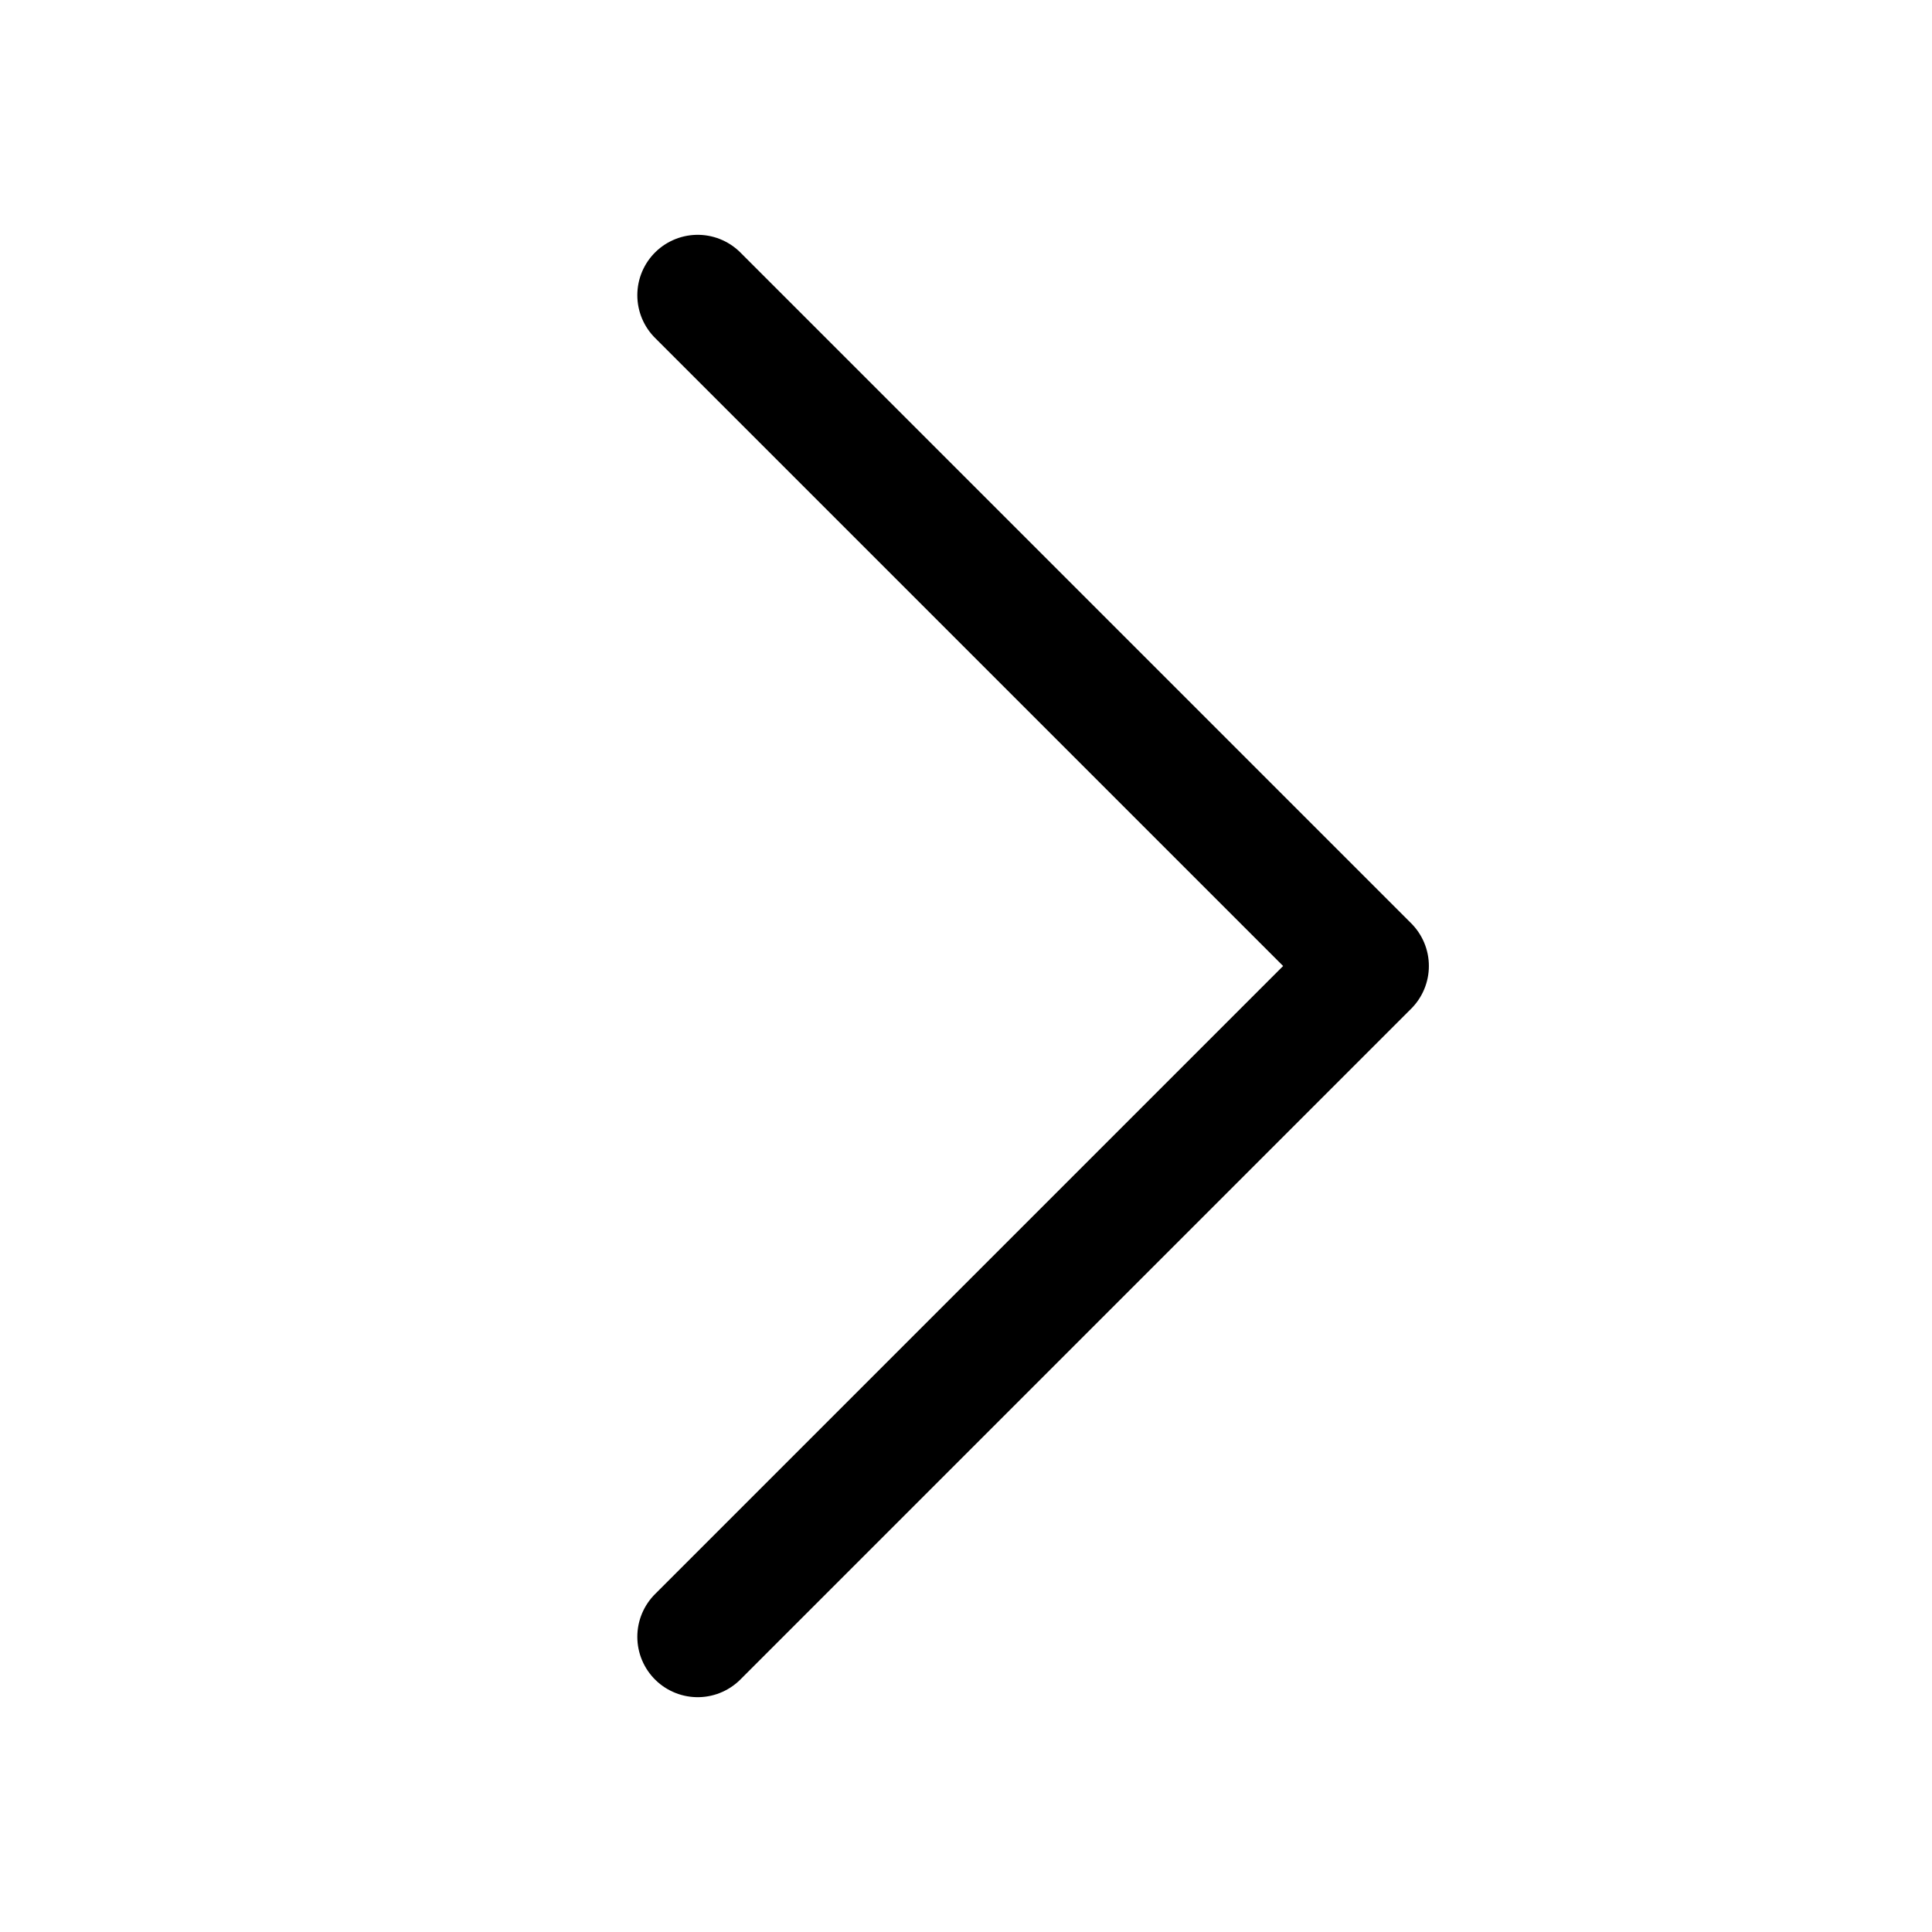
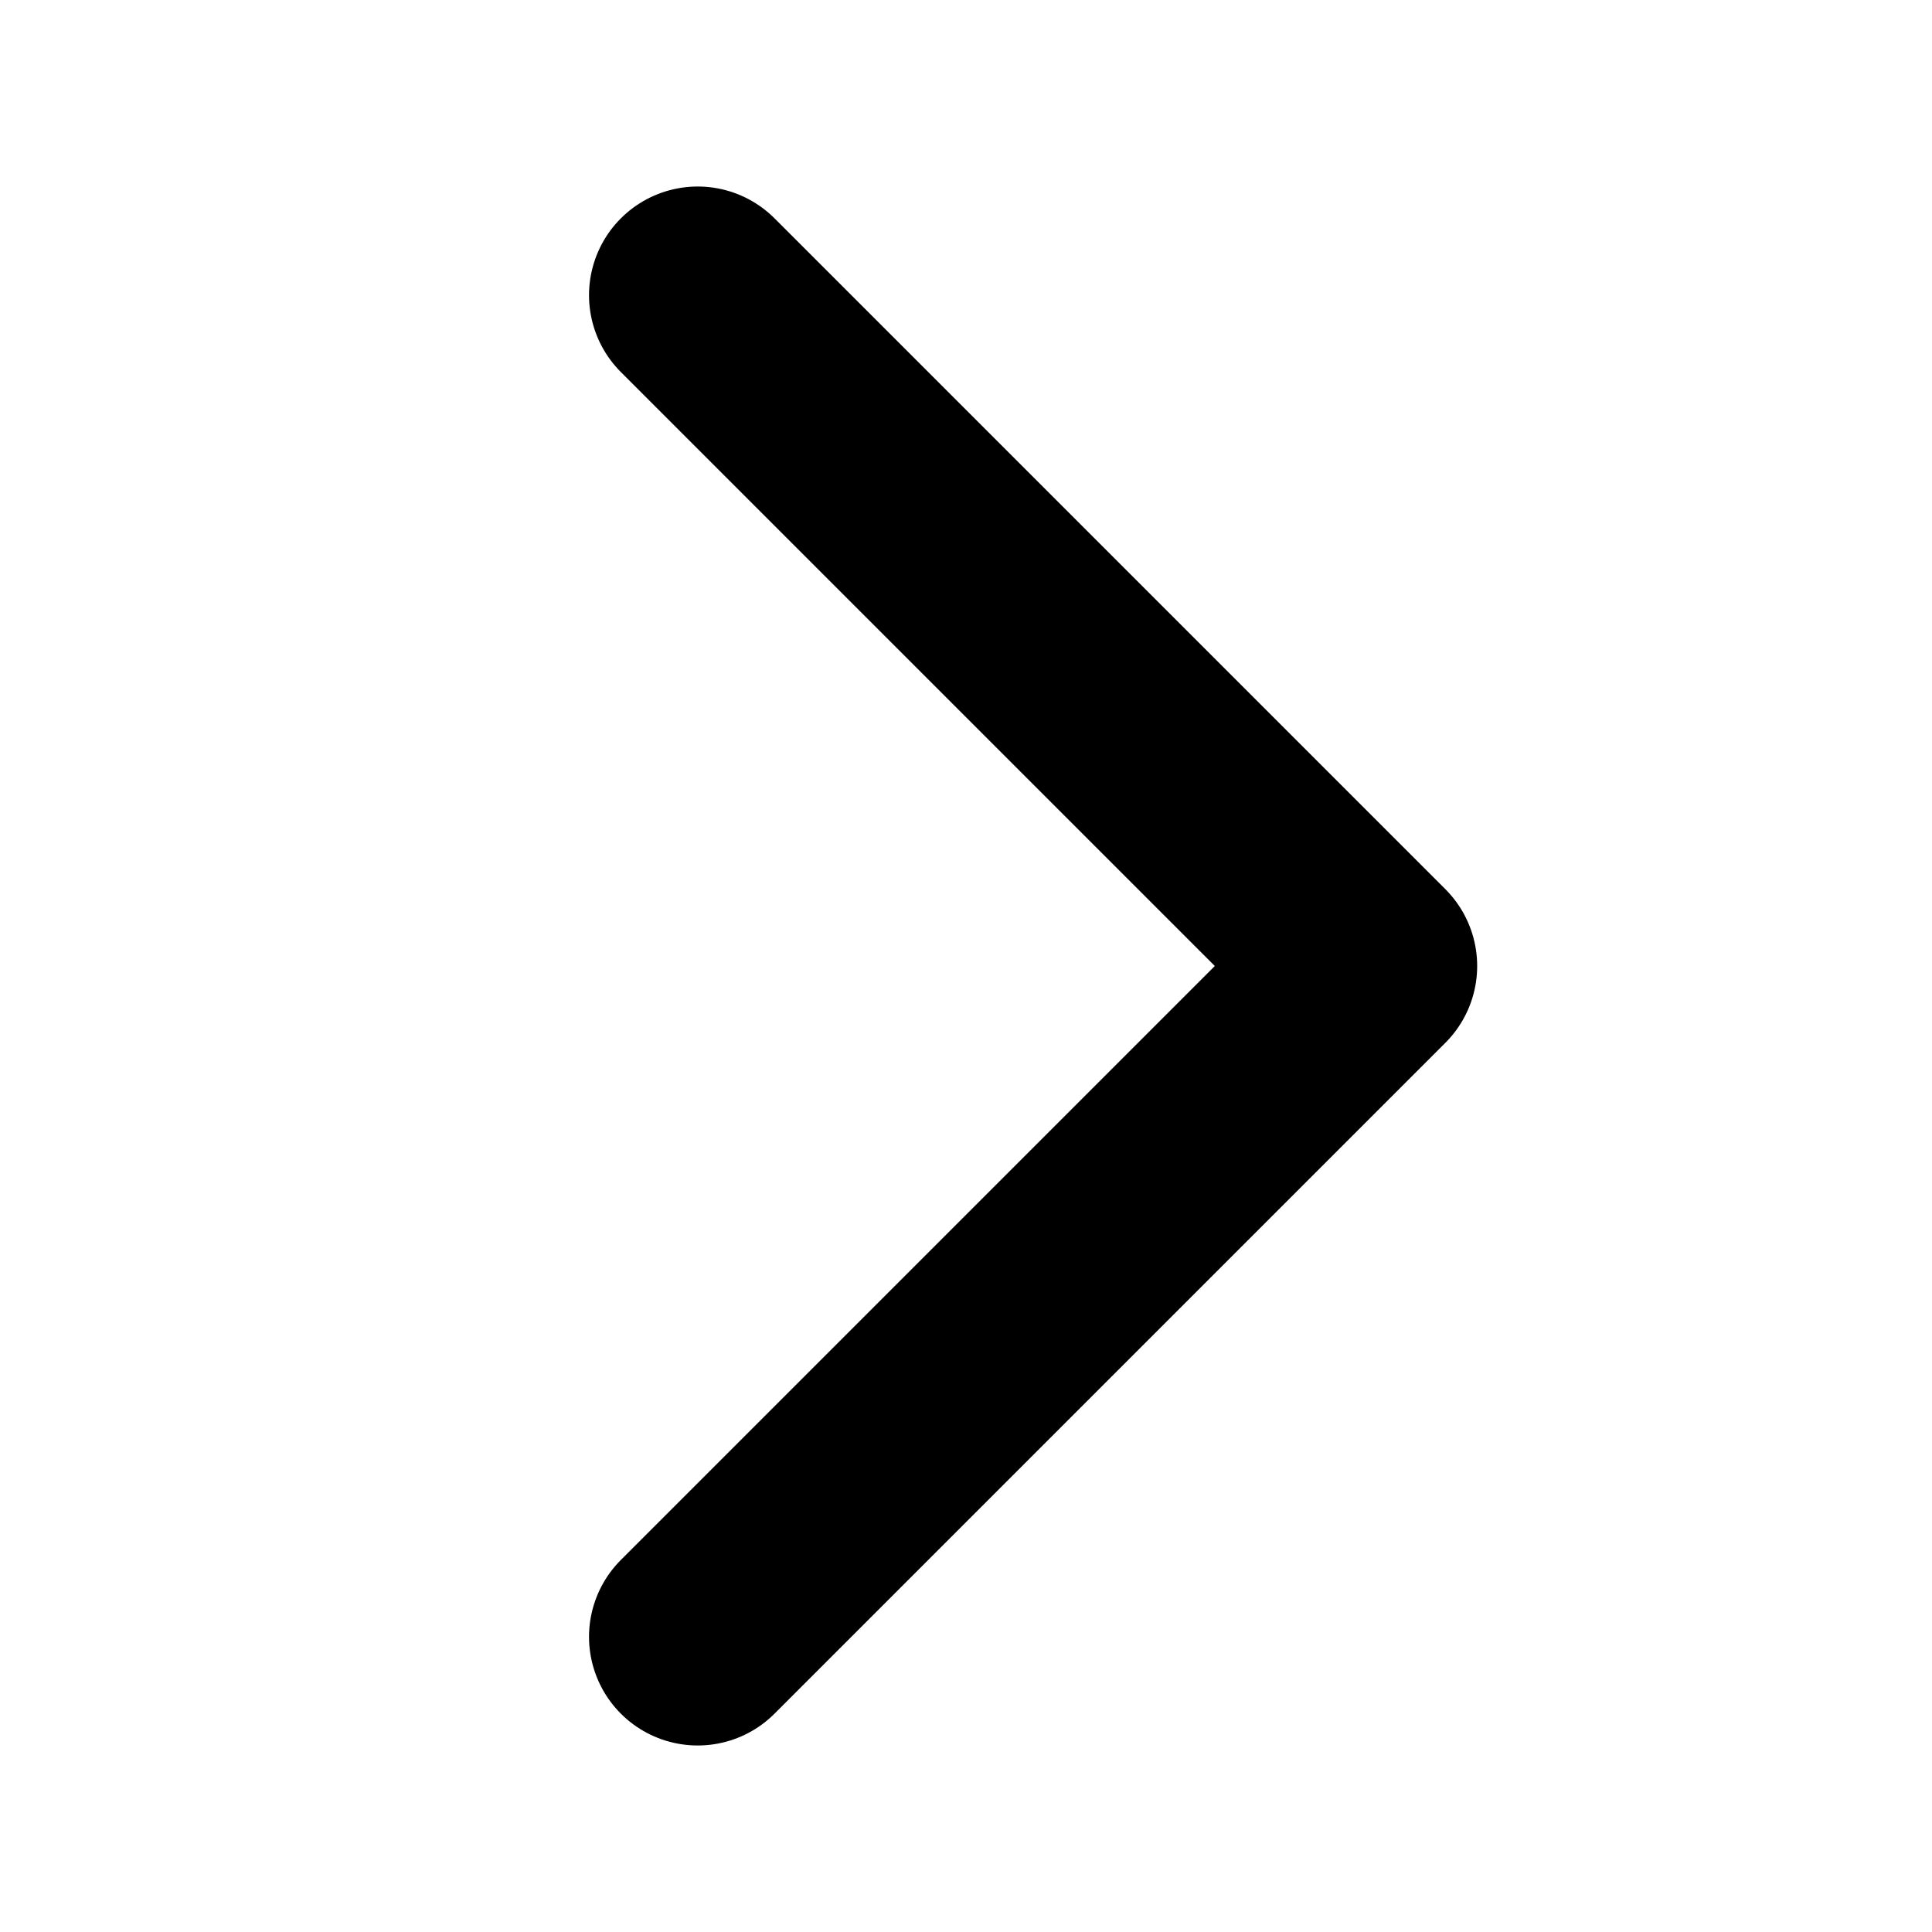
<svg xmlns="http://www.w3.org/2000/svg" width="24" height="24" viewBox="0 0 24 24" fill="none">
-   <g stroke="#000000" stroke-width="0.7" stroke-linejoin="round" stroke-linecap="round">
-     <polyline points="8.667 3.667 17 12 8.667 20.333" fill="none" stroke="#000000" stroke-linecap="round" stroke-linejoin="round" stroke-width="1.5" />
+   <g stroke="#000000" stroke-width="1.2" stroke-linejoin="round" stroke-linecap="round">
+     <polyline points="8.667 3.667 17 12 8.667 20.333" fill="none" stroke="#000000" stroke-linecap="round" stroke-linejoin="round" stroke-width="2.7" />
  </g>
</svg>
